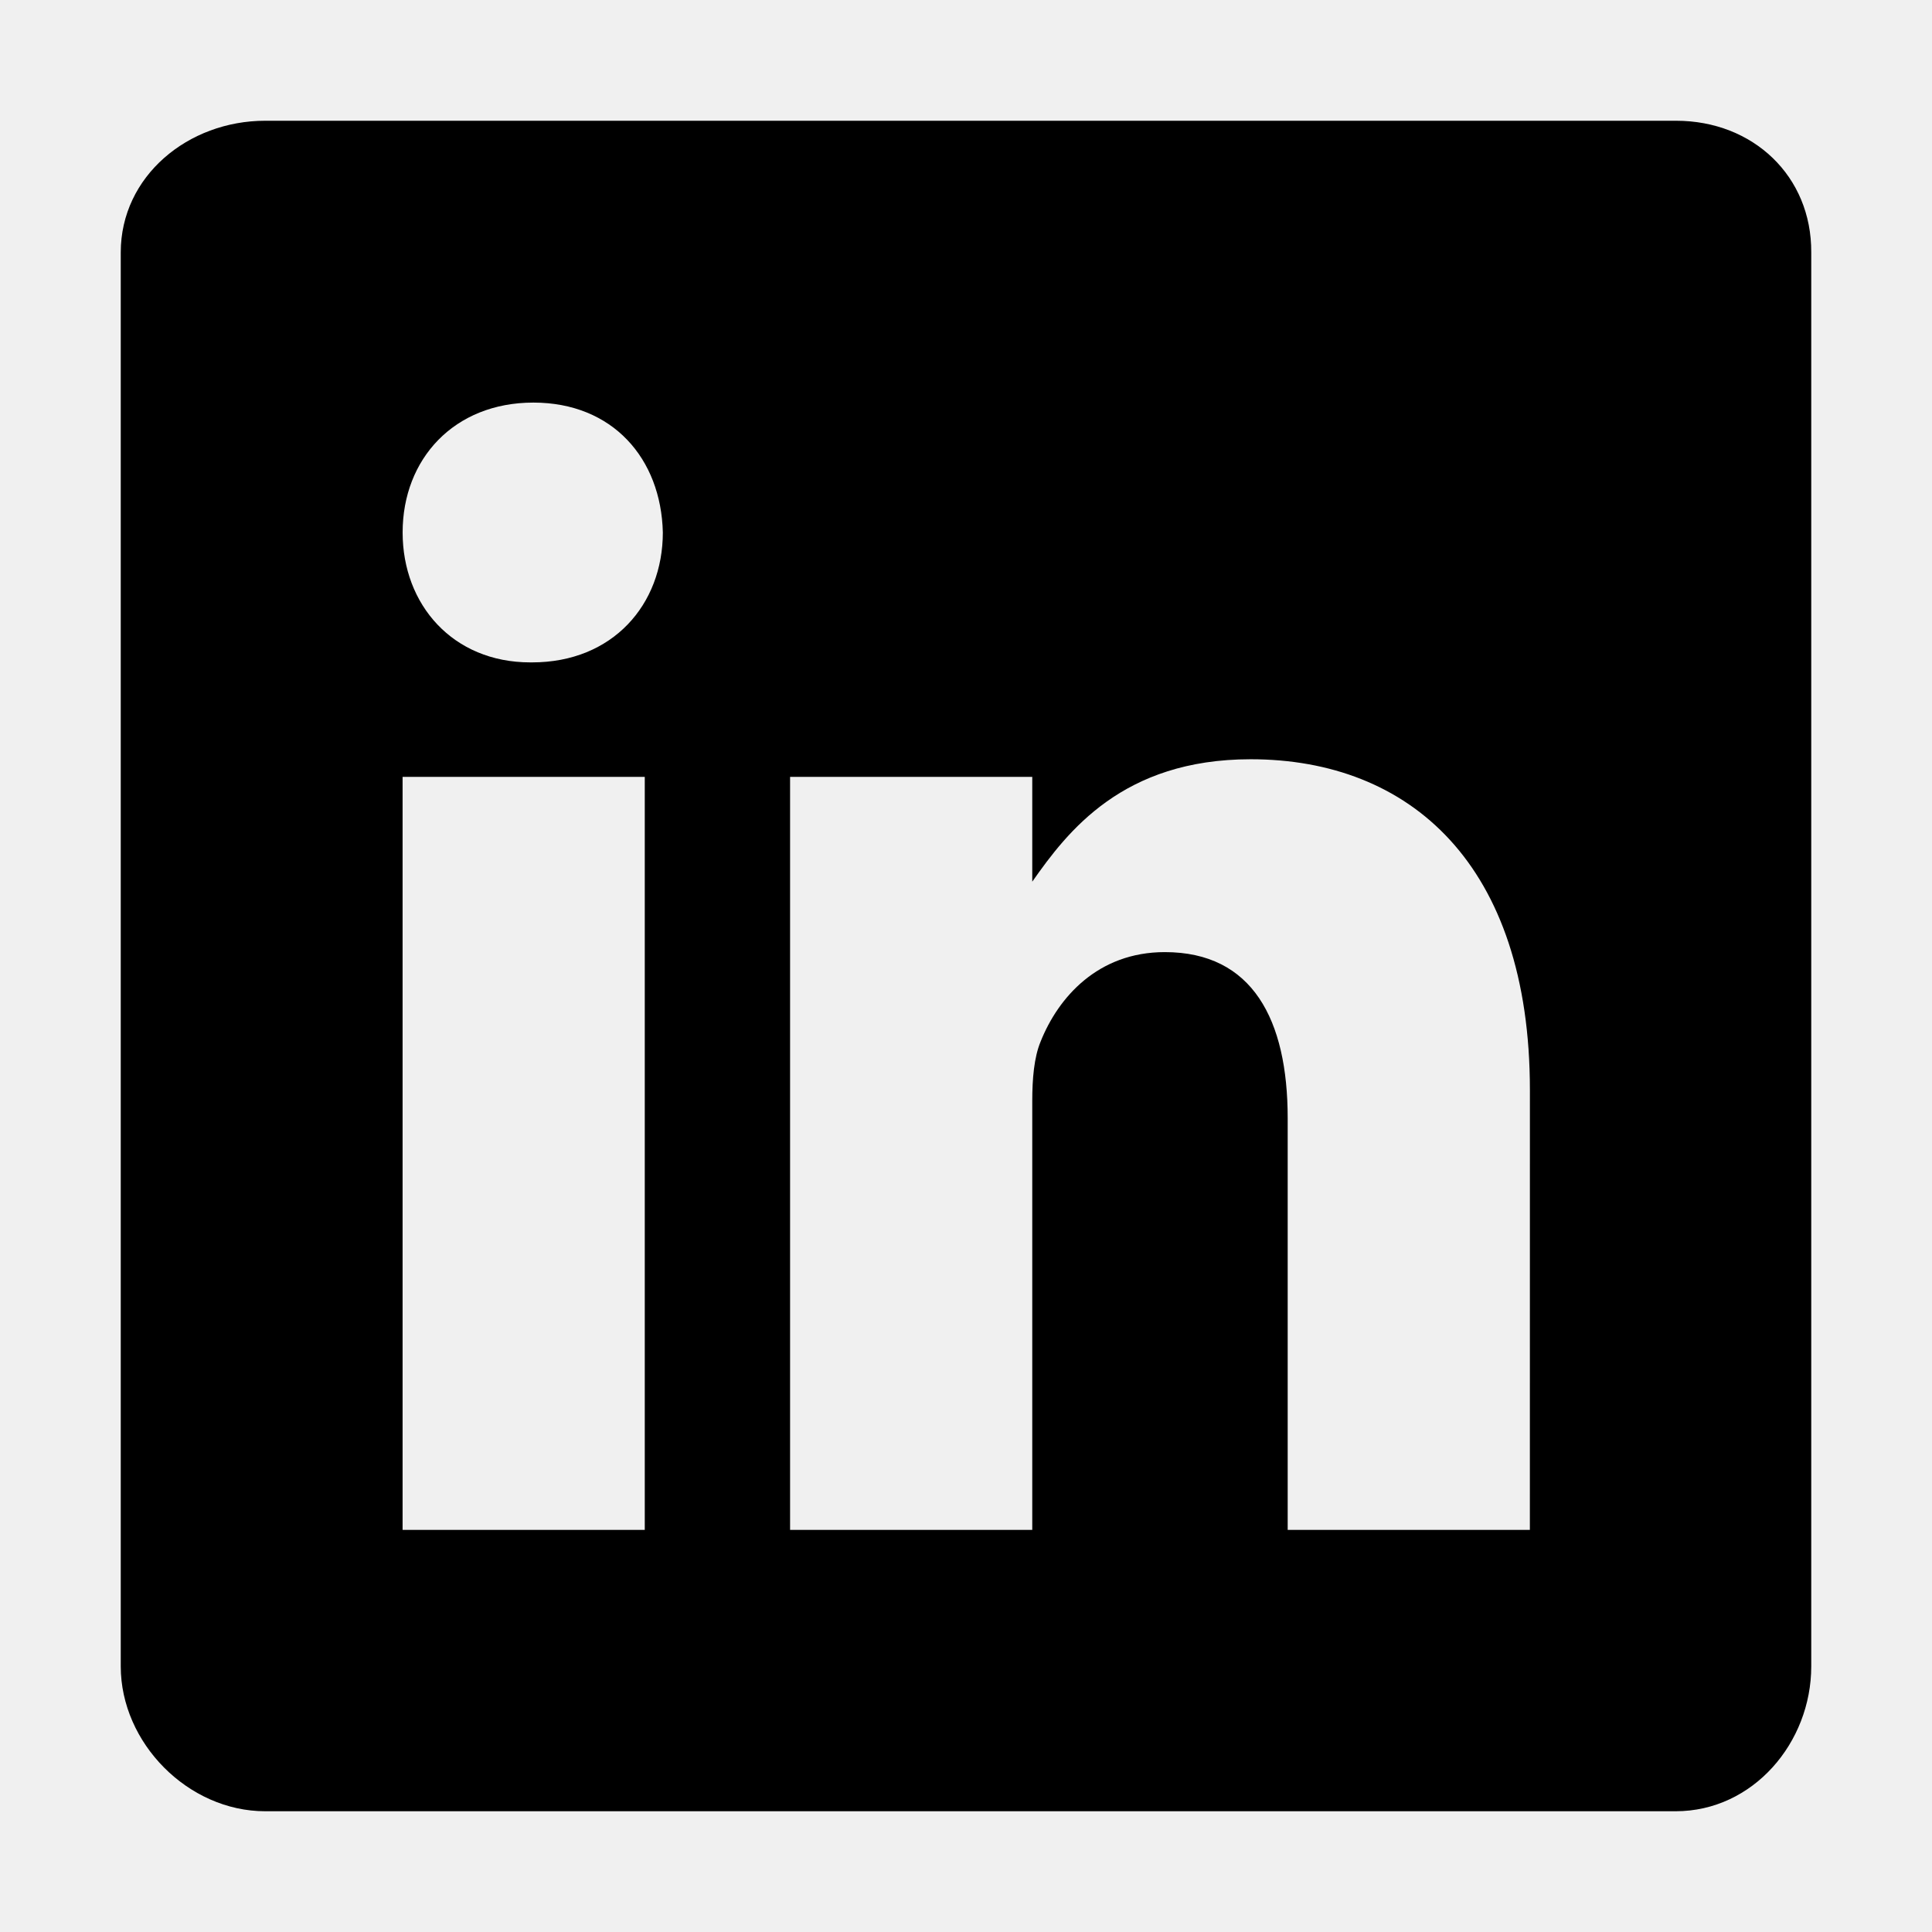
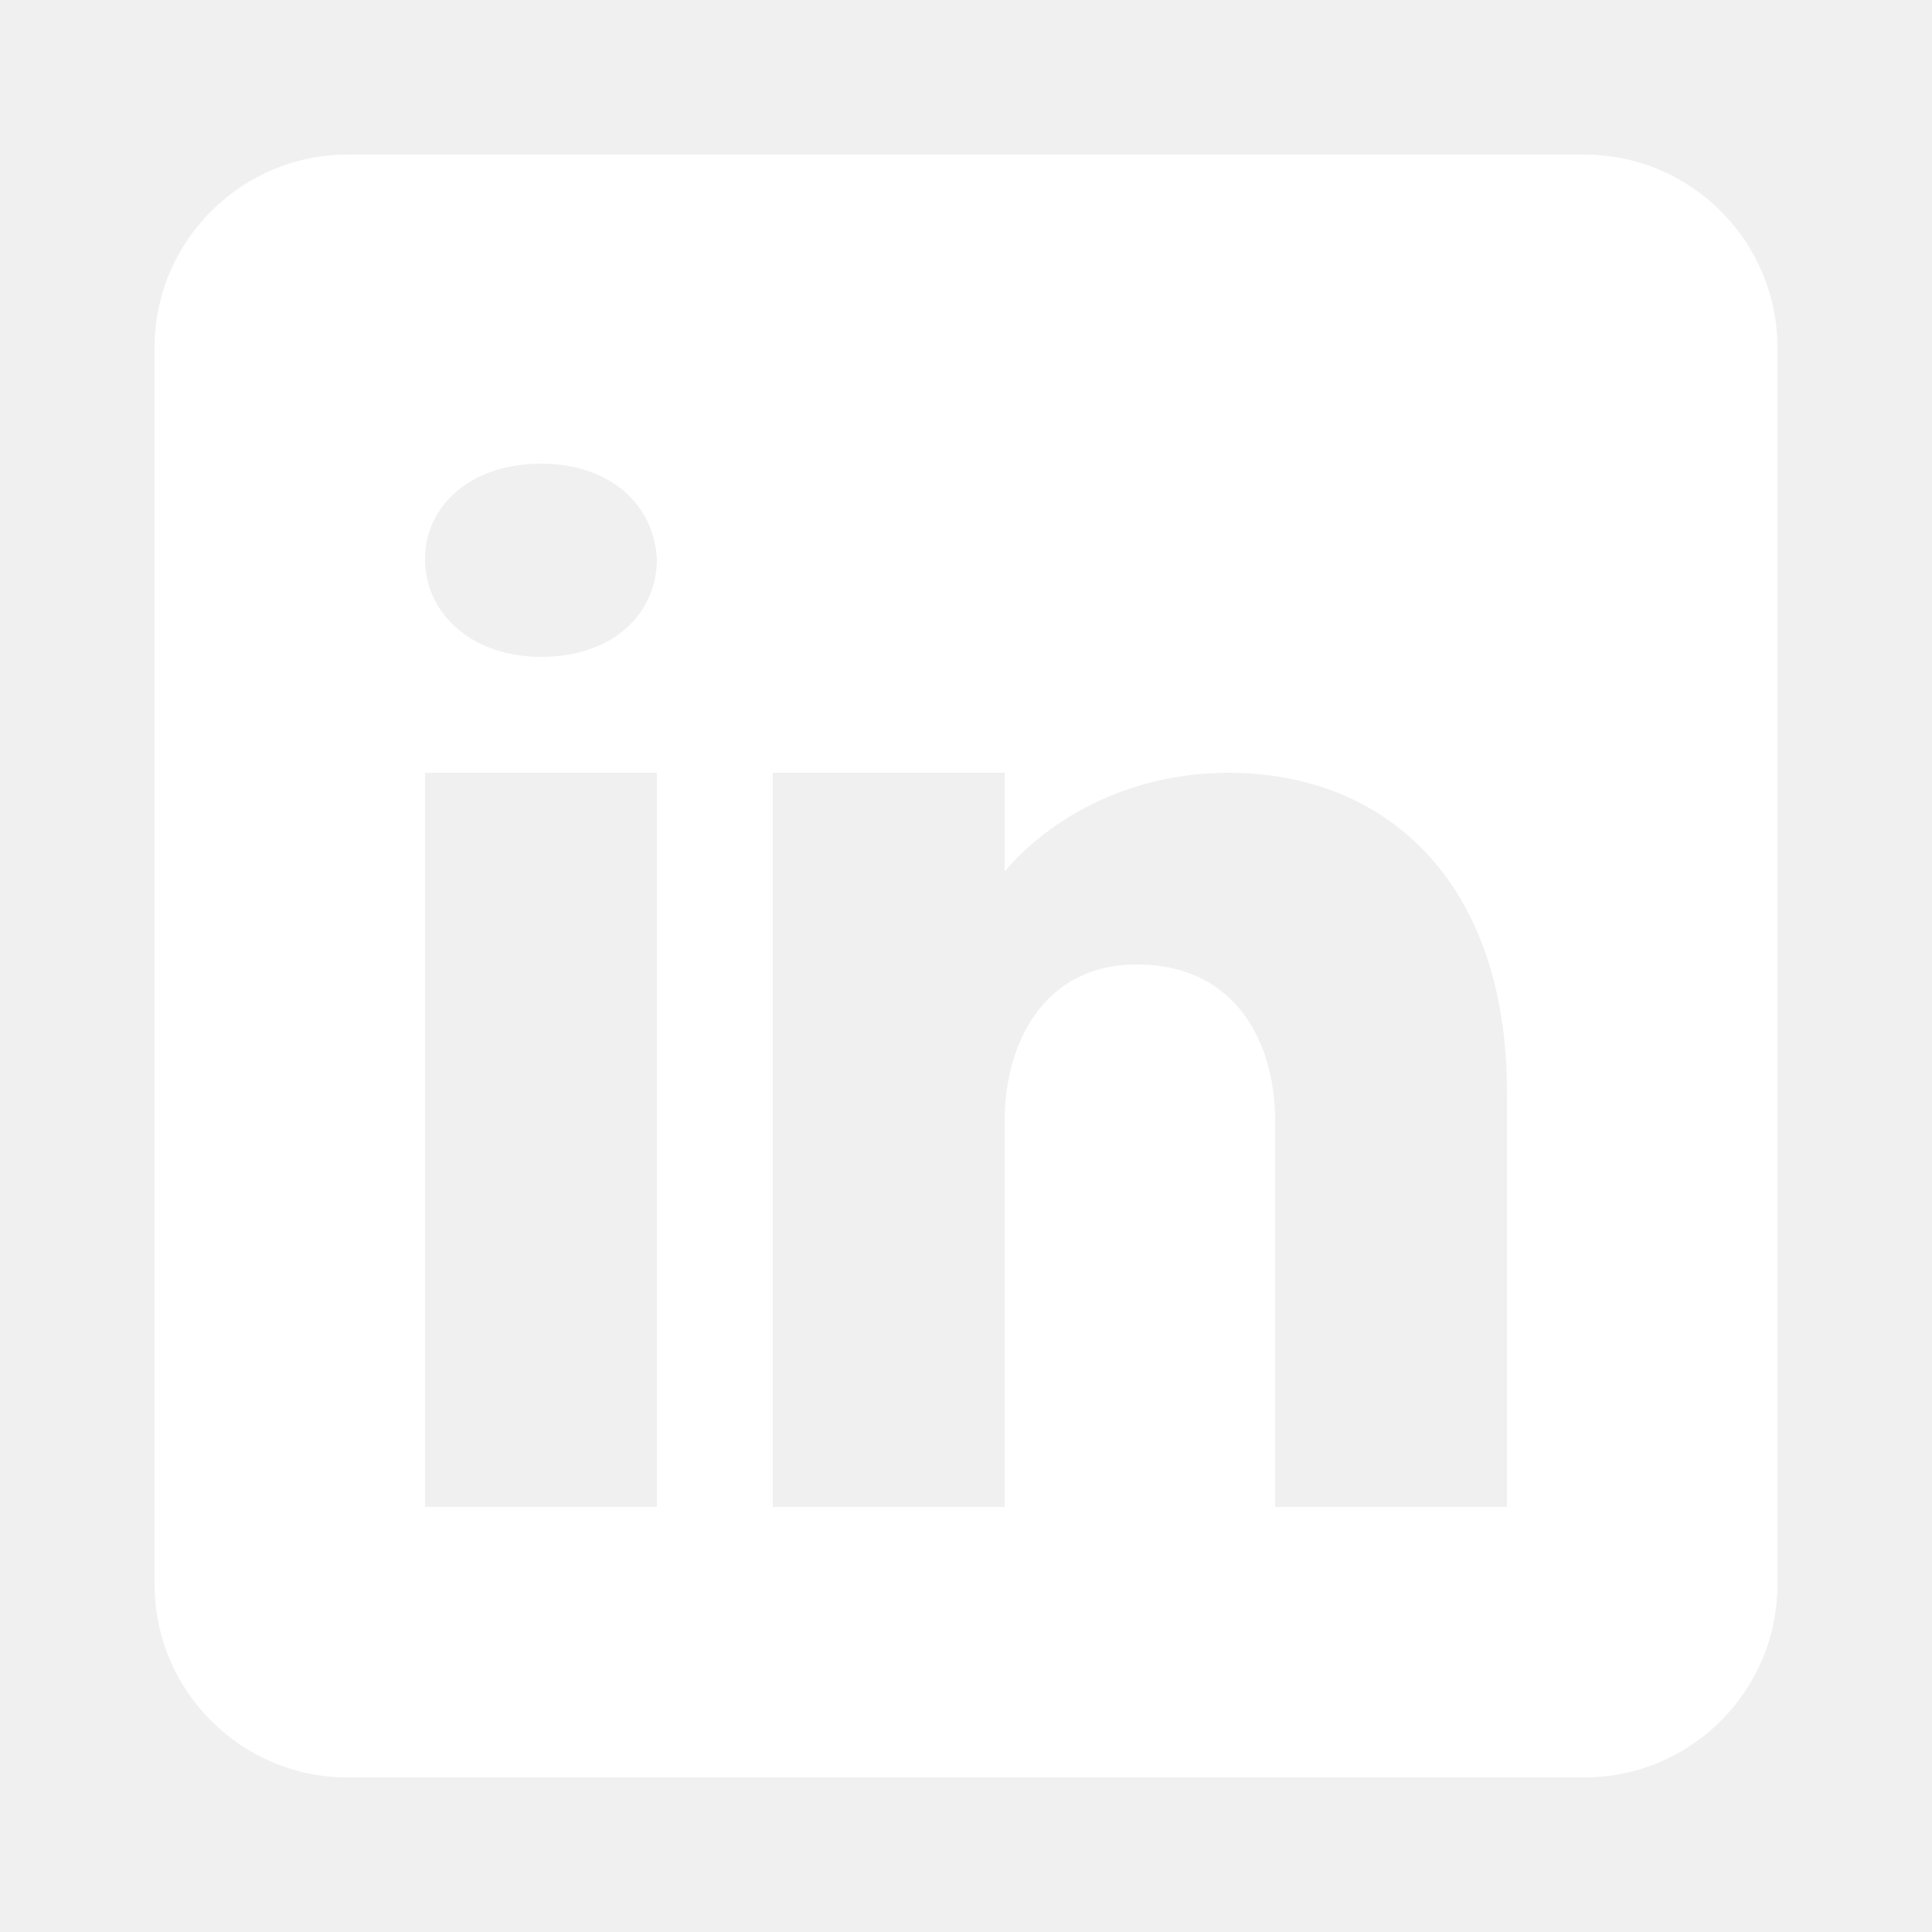
- <svg xmlns="http://www.w3.org/2000/svg" class="ionicon" viewBox="0 0 512 512">
-   <path d="M444.17 32H70.28C49.85 32 32 46.7 32 66.89v374.72C32 461.91 49.85 480 70.28 480h373.78c20.54 0 35.94-18.21 35.94-38.39V66.89C480.12 46.7 464.6 32 444.17 32zm-273.3 373.43h-64.18V205.88h64.18zM141 175.54h-.46c-20.54 0-33.84-15.29-33.84-34.43 0-19.49 13.65-34.42 34.65-34.42s33.85 14.82 34.31 34.42c-.01 19.14-13.31 34.43-34.66 34.43zm264.43 229.89h-64.18V296.32c0-26.14-9.34-44-32.56-44-17.74 0-28.24 12-32.91 23.69-1.75 4.2-2.22 9.92-2.22 15.76v113.66h-64.18V205.88h64.18v27.77c9.34-13.3 23.93-32.44 57.88-32.44 42.13 0 74 27.77 74 87.64z" />
+ <svg xmlns="http://www.w3.org/2000/svg" fill="#FFFFFF" viewBox="0 0 50 50" width="30px" height="30px">
+   <path d="M41,4H9C6.24,4,4,6.24,4,9v32c0,2.76,2.24,5,5,5h32c2.76,0,5-2.24,5-5V9C46,6.24,43.76,4,41,4z M17,20v19h-6V20H17z M11,14.47c0-1.4,1.2-2.47,3-2.47s2.93,1.07,3,2.47c0,1.4-1.12,2.53-3,2.53C12.2,17,11,15.87,11,14.47z M39,39h-6c0,0,0-9.26,0-10 c0-2-1-4-3.5-4.04h-0.08C27,24.96,26,27.02,26,29c0,0.91,0,10,0,10h-6V20h6v2.56c0,0,1.93-2.56,5.81-2.56 c3.97,0,7.19,2.73,7.19,8.26V39z" />
</svg>
